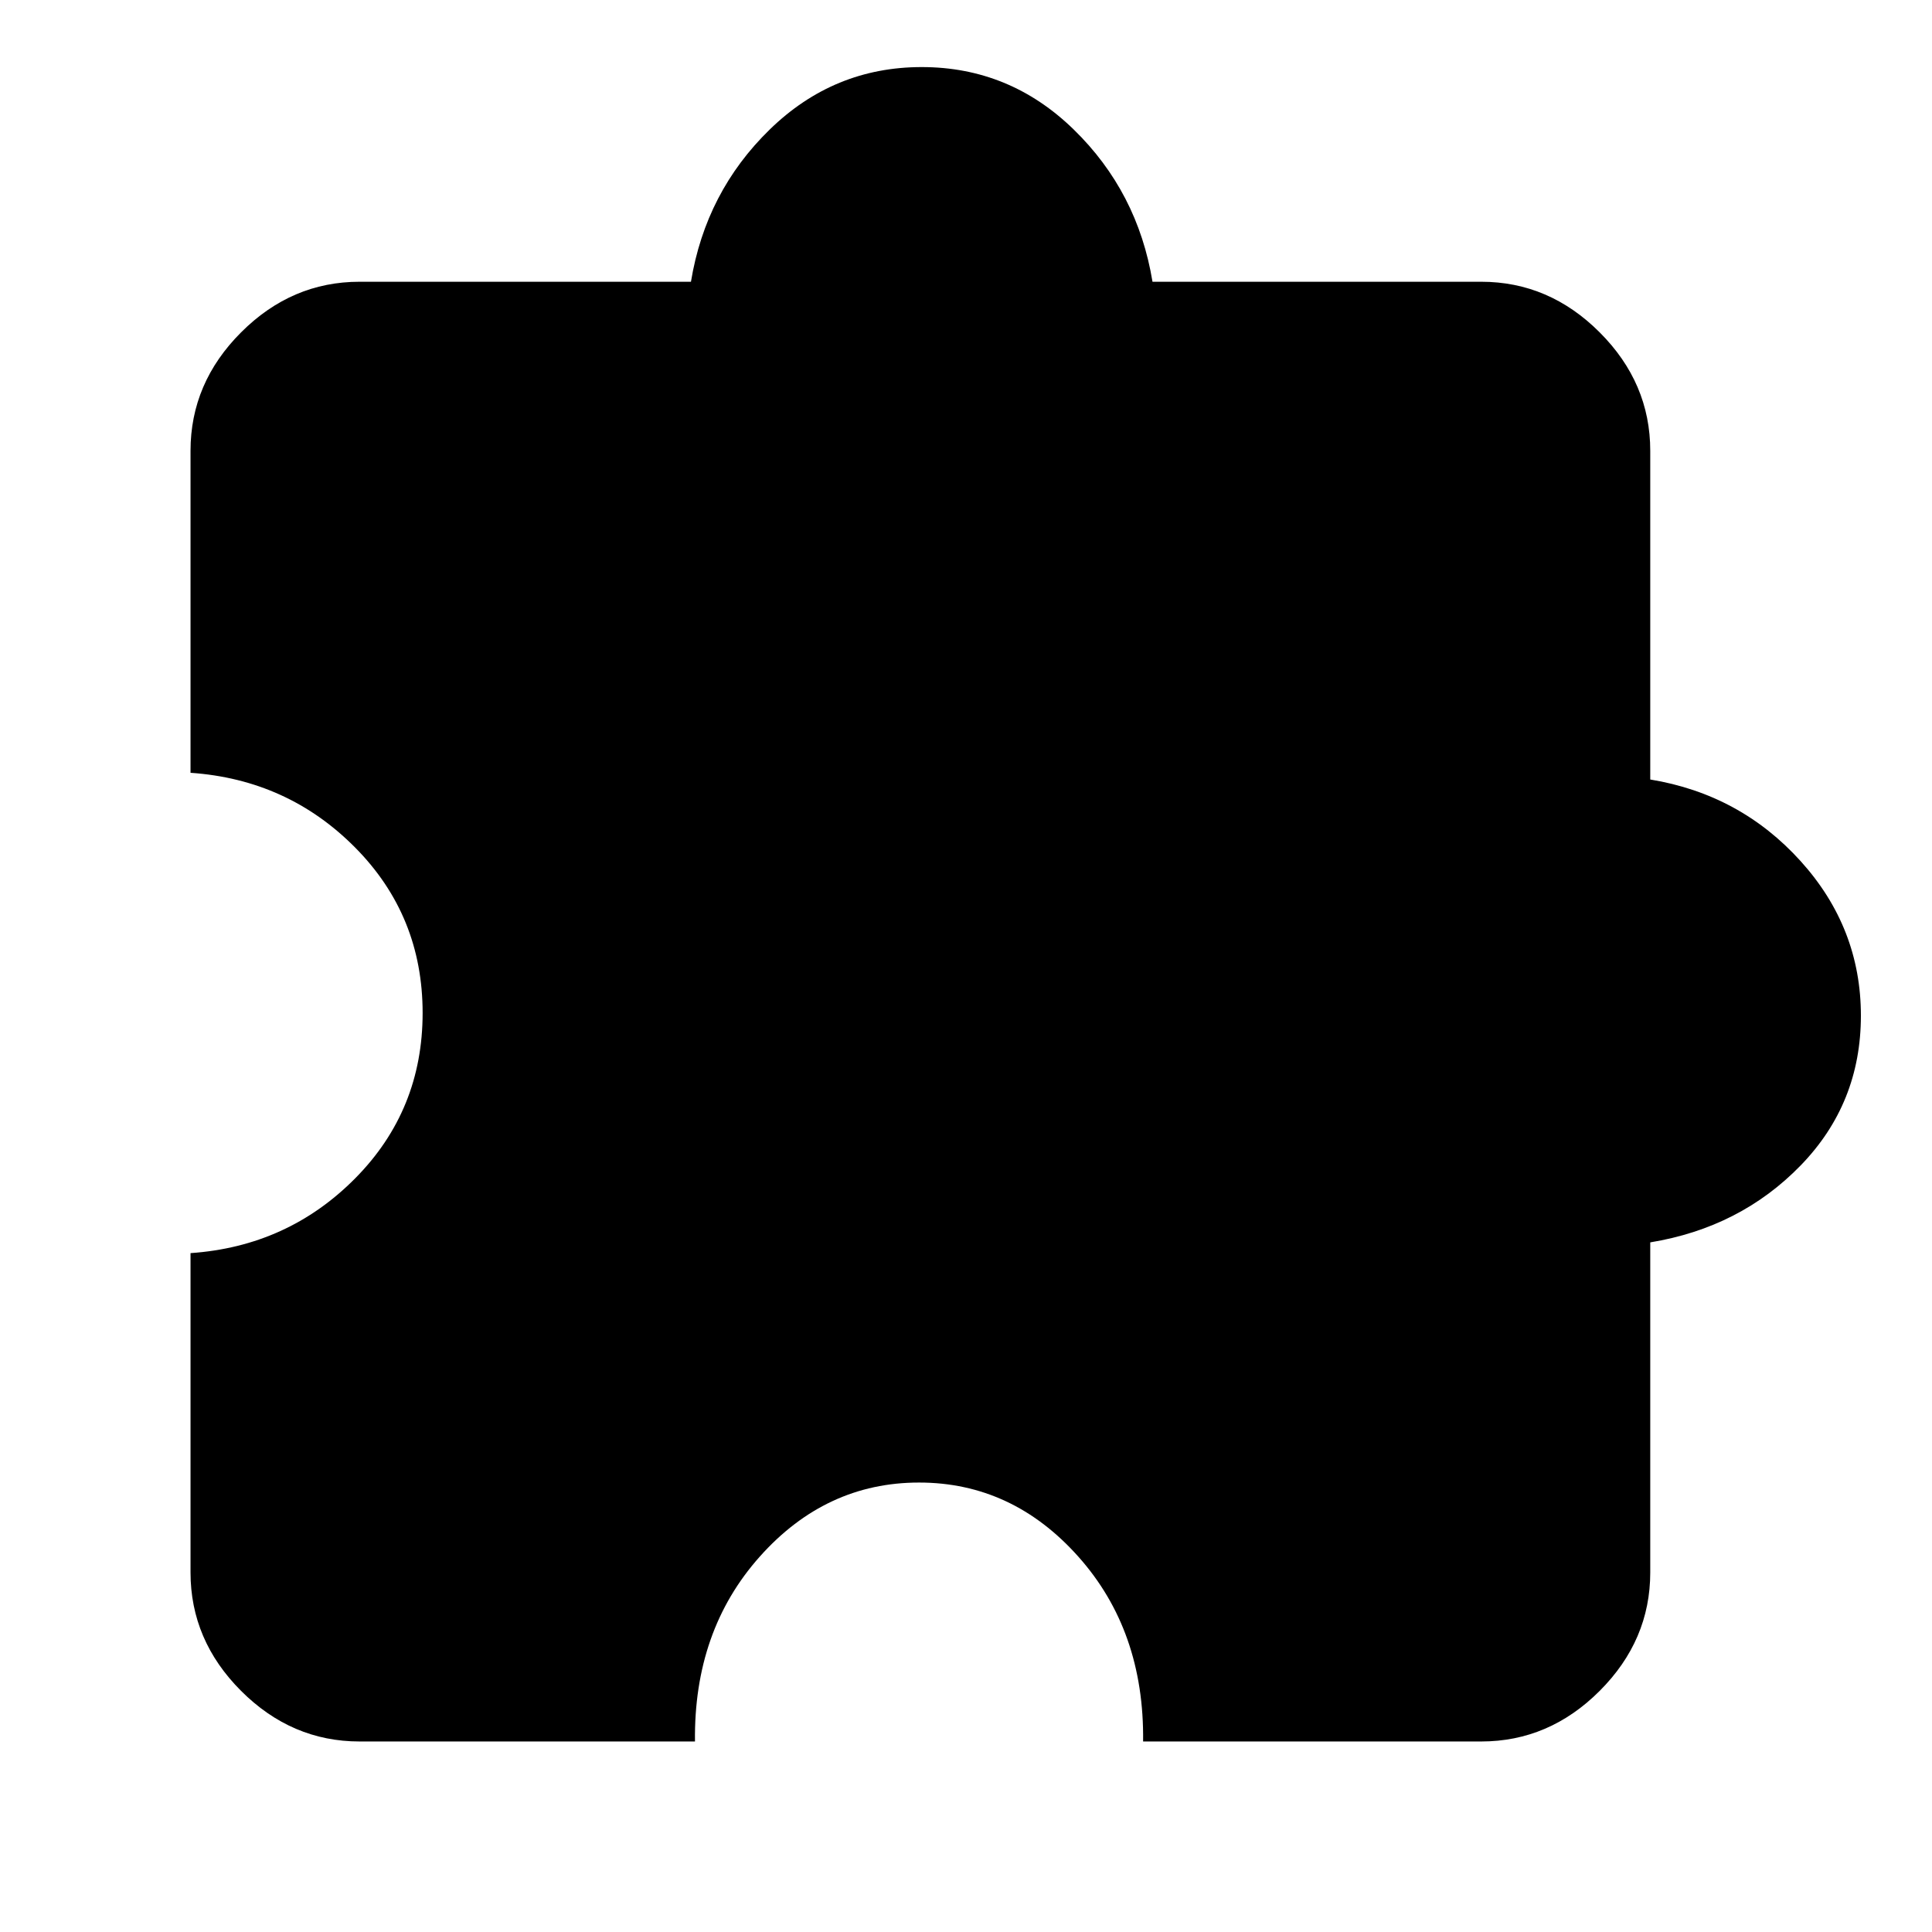
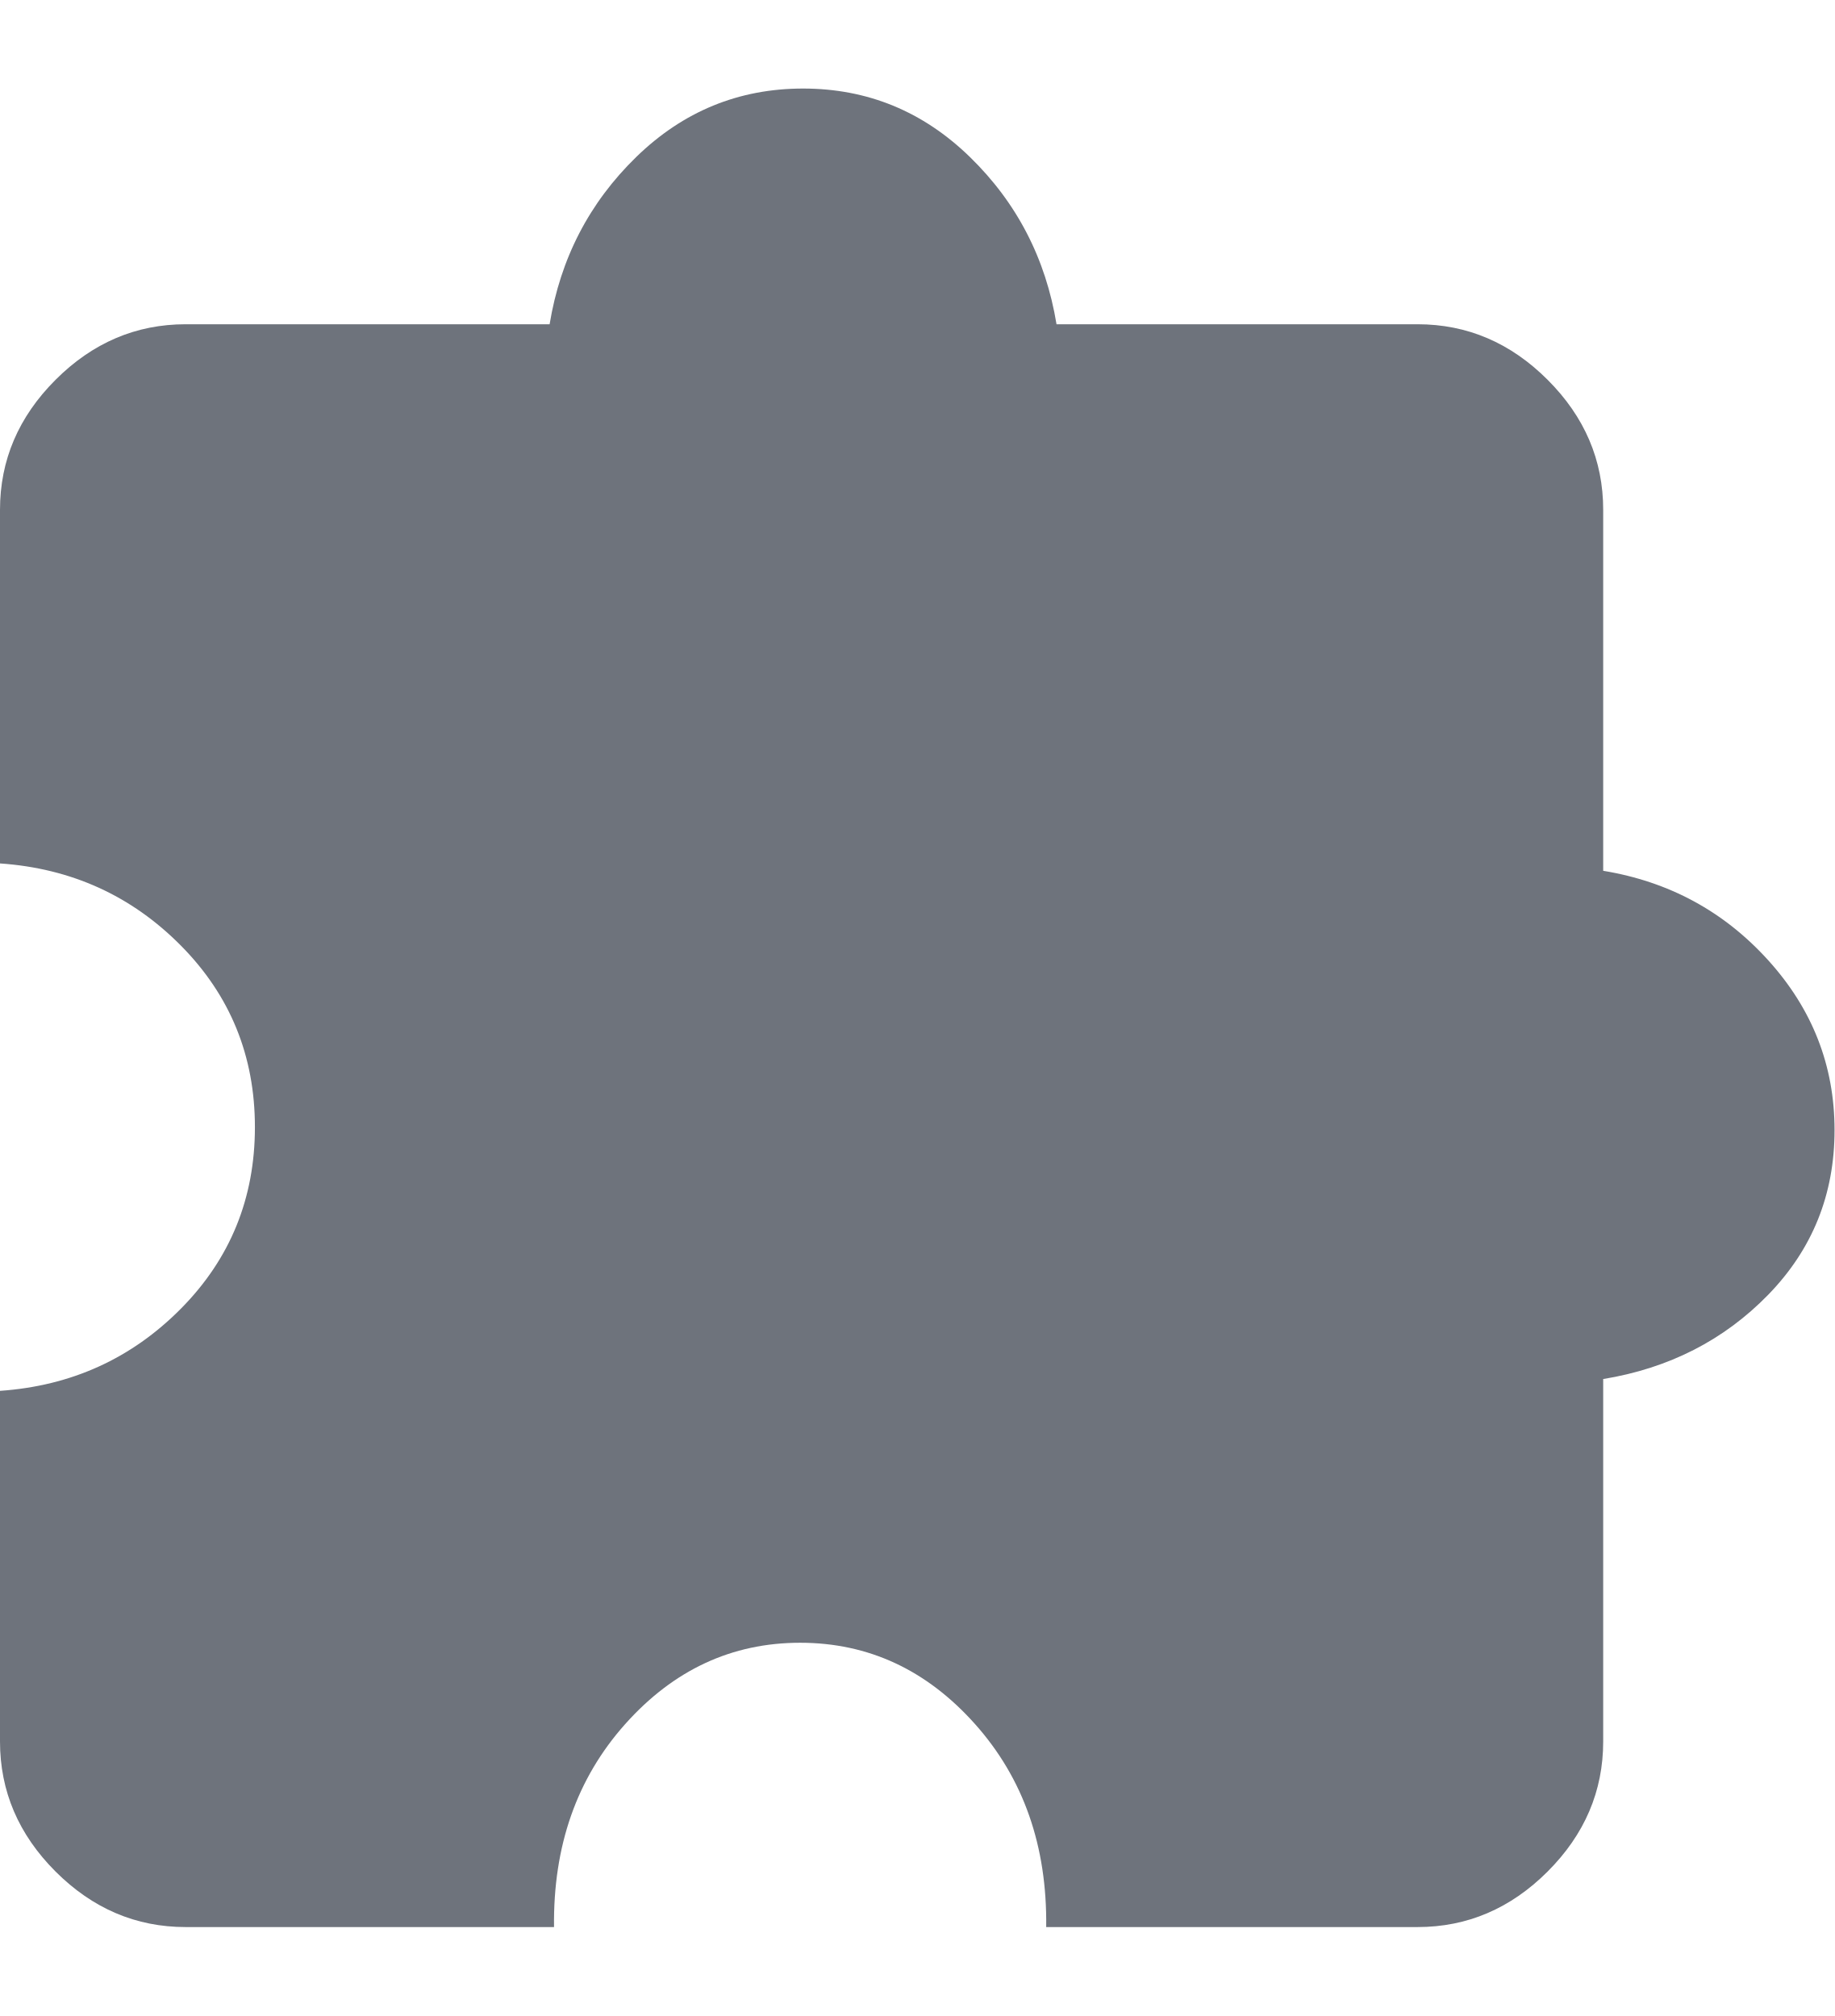
- <svg xmlns="http://www.w3.org/2000/svg" height="48px" viewBox="0 -960 960 960" width="48px" fill="#000000">
-   <path d="M345.33-94.67H178.67q-33.73 0-58.87-25.13-25.13-25.14-25.13-58.87v-158.66q48.33-3.34 81.83-37.17t33.5-82.17q0-48.33-33.5-82.16Q143-572.67 94.67-576v-160q0-33.73 25.13-58.86Q144.94-820 178.67-820h164.66q7.34-44.67 39.17-75.67 31.83-31 75.5-31t75.5 31q31.83 31 39.17 75.67H736q33.73 0 58.86 25.14Q820-769.73 820-736v163.33q44.67 7.34 74.67 40.5 30 33.17 30 76.84 0 43.66-30 74.5-30 30.83-74.67 38.16v164q0 33.73-25.14 58.87Q769.73-94.67 736-94.67H568q.67-55-32.17-91.83-32.83-36.83-79.16-36.83-46.34 0-79.17 36.83t-32.17 91.83Z" />
+ <svg xmlns="http://www.w3.org/2000/svg" width="100%" height="100%" viewBox="0 0 819 900" version="1.1" xml:space="preserve" style="fill-rule:evenodd;clip-rule:evenodd;stroke-linejoin:round;stroke-miterlimit:2;">
+   <g transform="matrix(0.986502,0,0,0.986502,-93.3921,953.688)">
+     <path d="M345.33,-94.67L178.67,-94.67C156.183,-94.67 136.56,-103.047 119.8,-119.8C103.047,-136.56 94.67,-156.183 94.67,-178.67L94.67,-337.33C126.89,-339.557 154.167,-351.947 176.5,-374.5C198.833,-397.053 210,-424.443 210,-456.67C210,-488.89 198.833,-516.277 176.5,-538.83C154.167,-561.39 126.89,-573.78 94.67,-576L94.67,-736C94.67,-758.487 103.047,-778.107 119.8,-794.86C136.56,-811.62 156.183,-820 178.67,-820L343.33,-820C348.223,-849.78 361.28,-875.003 382.5,-895.67C403.72,-916.337 428.887,-926.67 458,-926.67C487.113,-926.67 512.28,-916.337 533.5,-895.67C554.72,-875.003 567.777,-849.78 572.67,-820L736,-820C758.487,-820 778.107,-811.62 794.86,-794.86C811.62,-778.107 820,-758.487 820,-736L820,-572.67C849.78,-567.777 874.67,-554.277 894.67,-532.17C914.67,-510.057 924.67,-484.443 924.67,-455.33C924.67,-426.223 914.67,-401.39 894.67,-380.83C874.67,-360.277 849.78,-347.557 820,-342.67L820,-178.67C820,-156.183 811.62,-136.56 794.86,-119.8C778.107,-103.047 758.487,-94.67 736,-94.67L568,-94.67C568.447,-131.337 557.723,-161.947 535.83,-186.5C513.943,-211.053 487.557,-223.33 456.67,-223.33C425.777,-223.33 399.387,-211.053 377.5,-186.5C355.613,-161.947 344.89,-131.337 345.33,-94.67Z" style="fill:rgb(110,115,124);fill-rule:nonzero;" />
+   </g>
+   <g id="Layer">
+     </g>
</svg>
